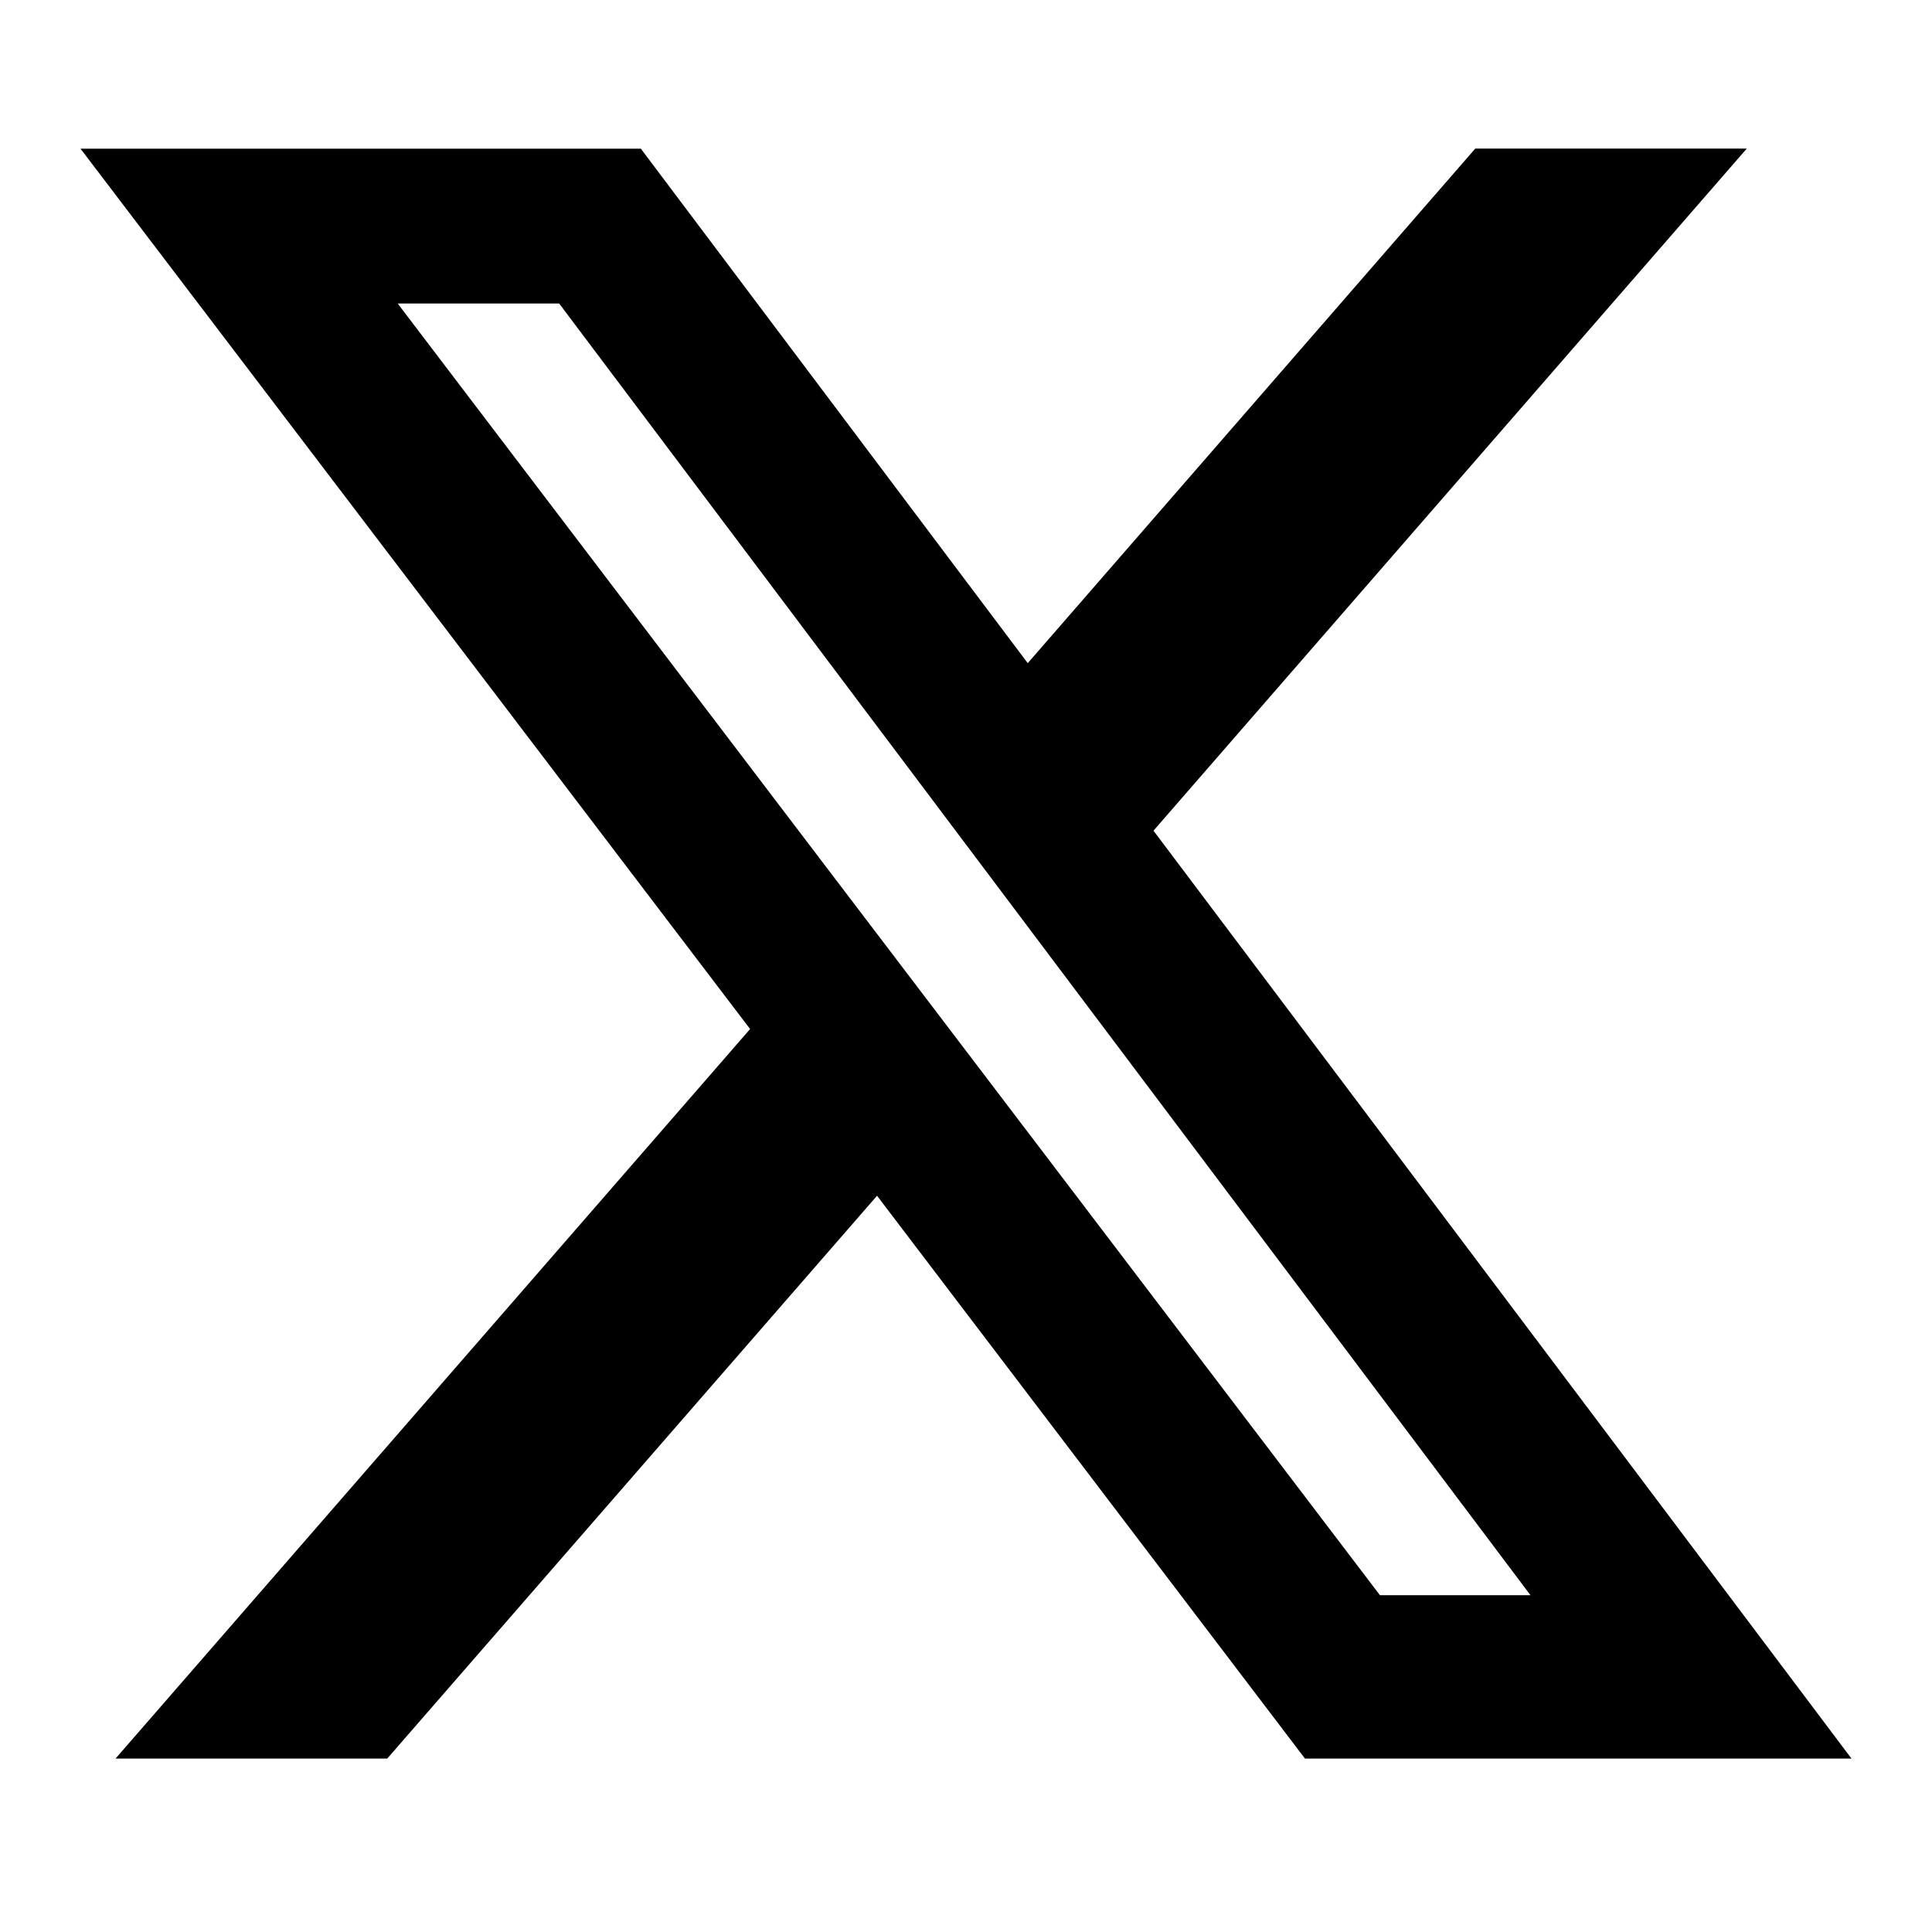
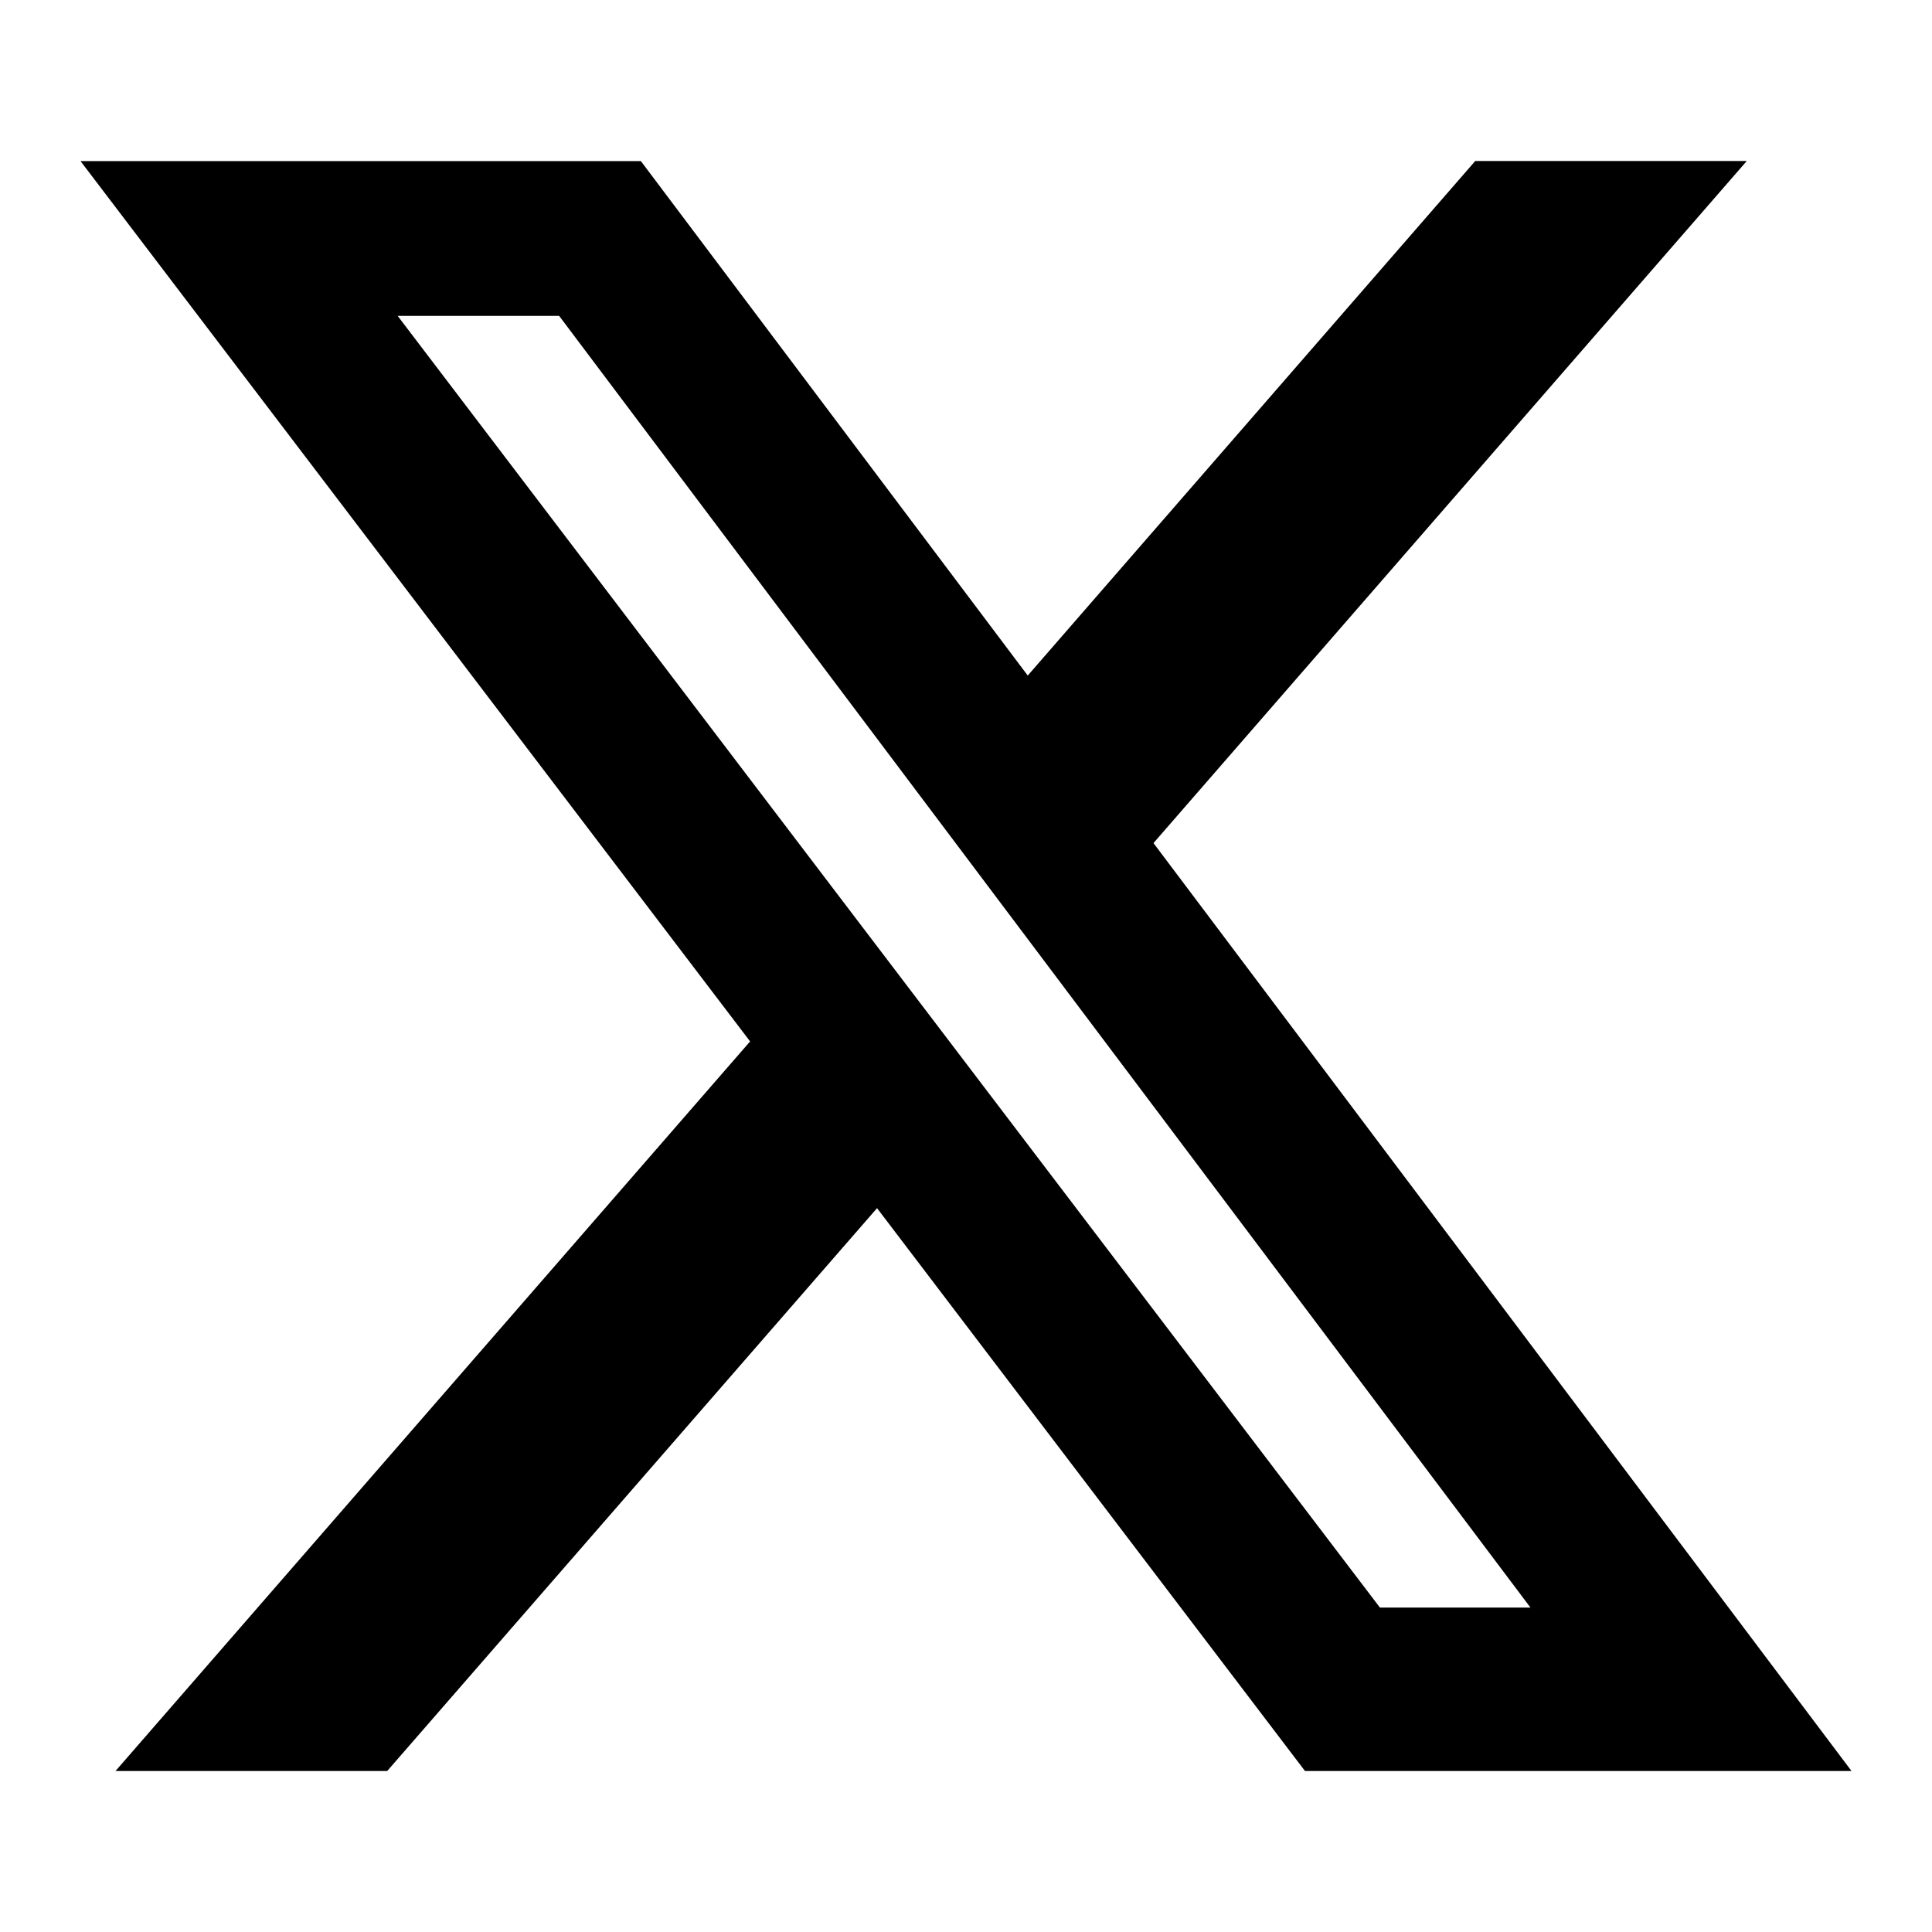
<svg xmlns="http://www.w3.org/2000/svg" width="24" height="24" viewBox="0 0 24 24" fill="none">
-   <path d="M18.326 1.846H21.699L14.329 10.319L23 21.846H16.211L10.895 14.854L4.81 21.846H1.435L9.318 12.783L1 1.847H7.961L12.767 8.238L18.326 1.846ZM17.142 19.816H19.012L6.946 3.77H4.94L17.142 19.816Z" fill="currentColor" />
+   <path d="M18.326 2H21.699L14.329 10.473L23 22H16.211L10.895 15.008L4.81 22H1.435L9.318 12.937L1 2.001H7.961L12.767 8.392L18.326 2ZM17.142 19.97H19.012L6.946 3.924H4.94L17.142 19.97Z" fill="currentColor" />
</svg>
